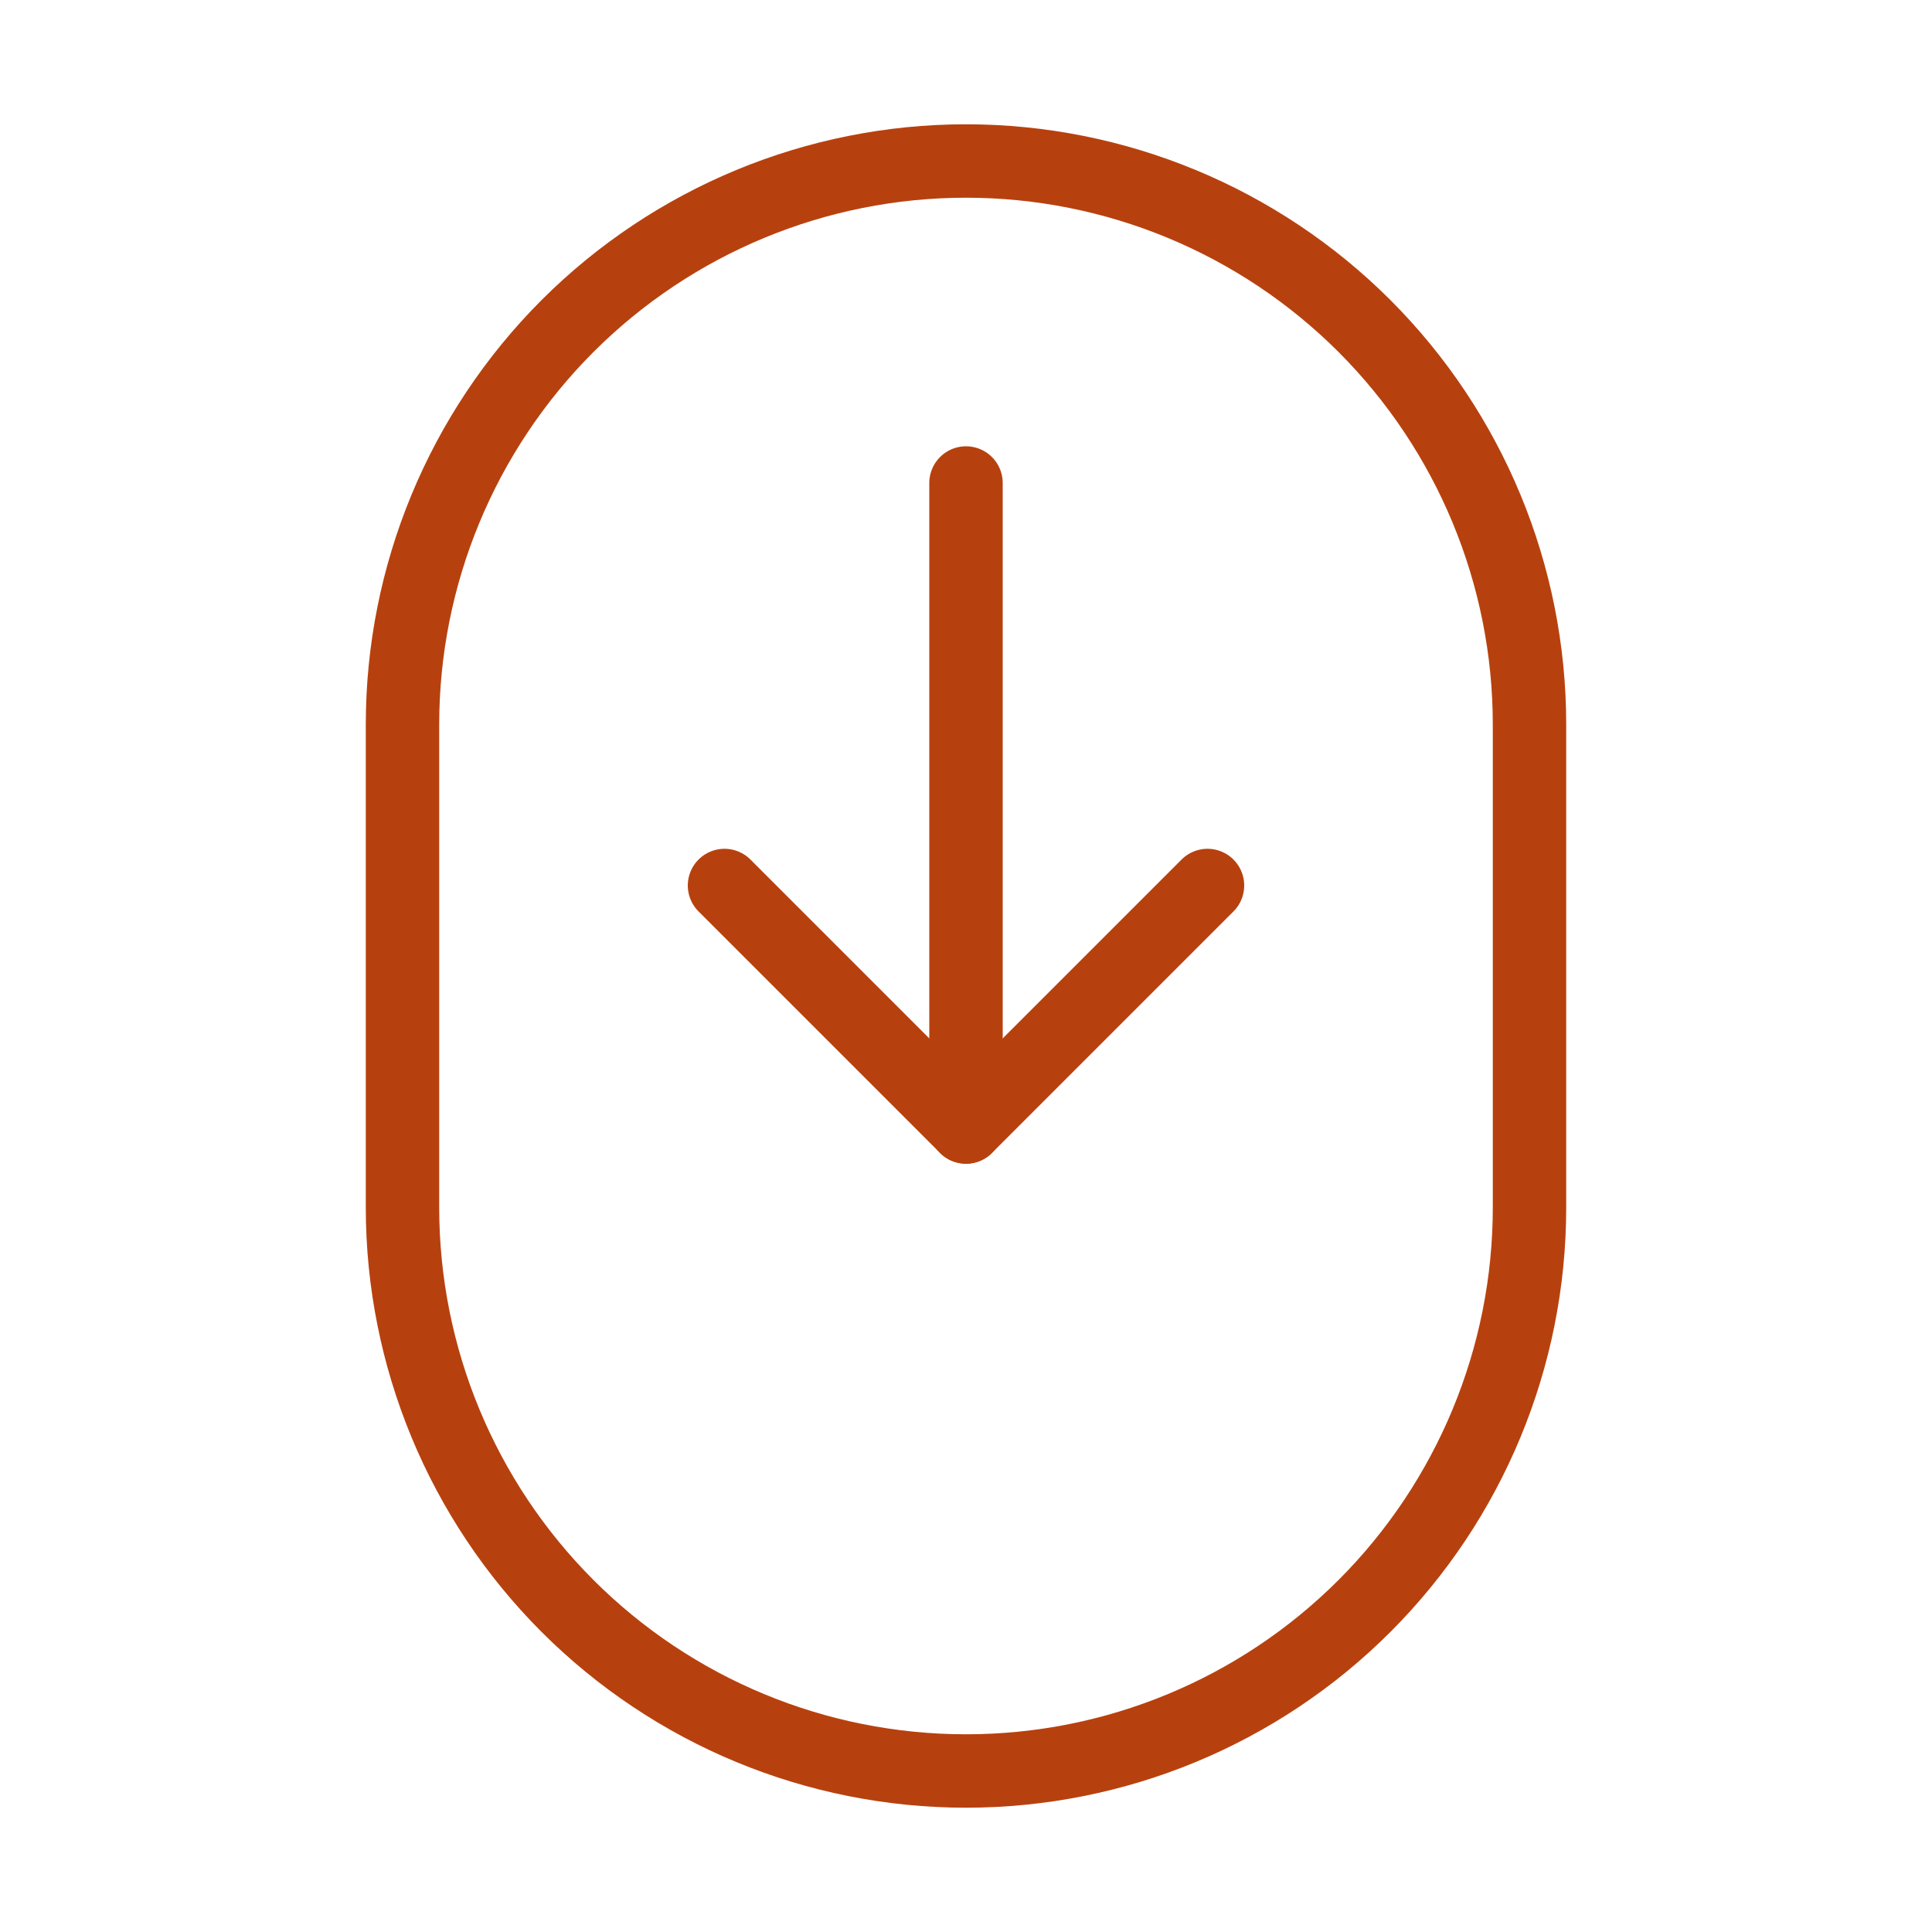
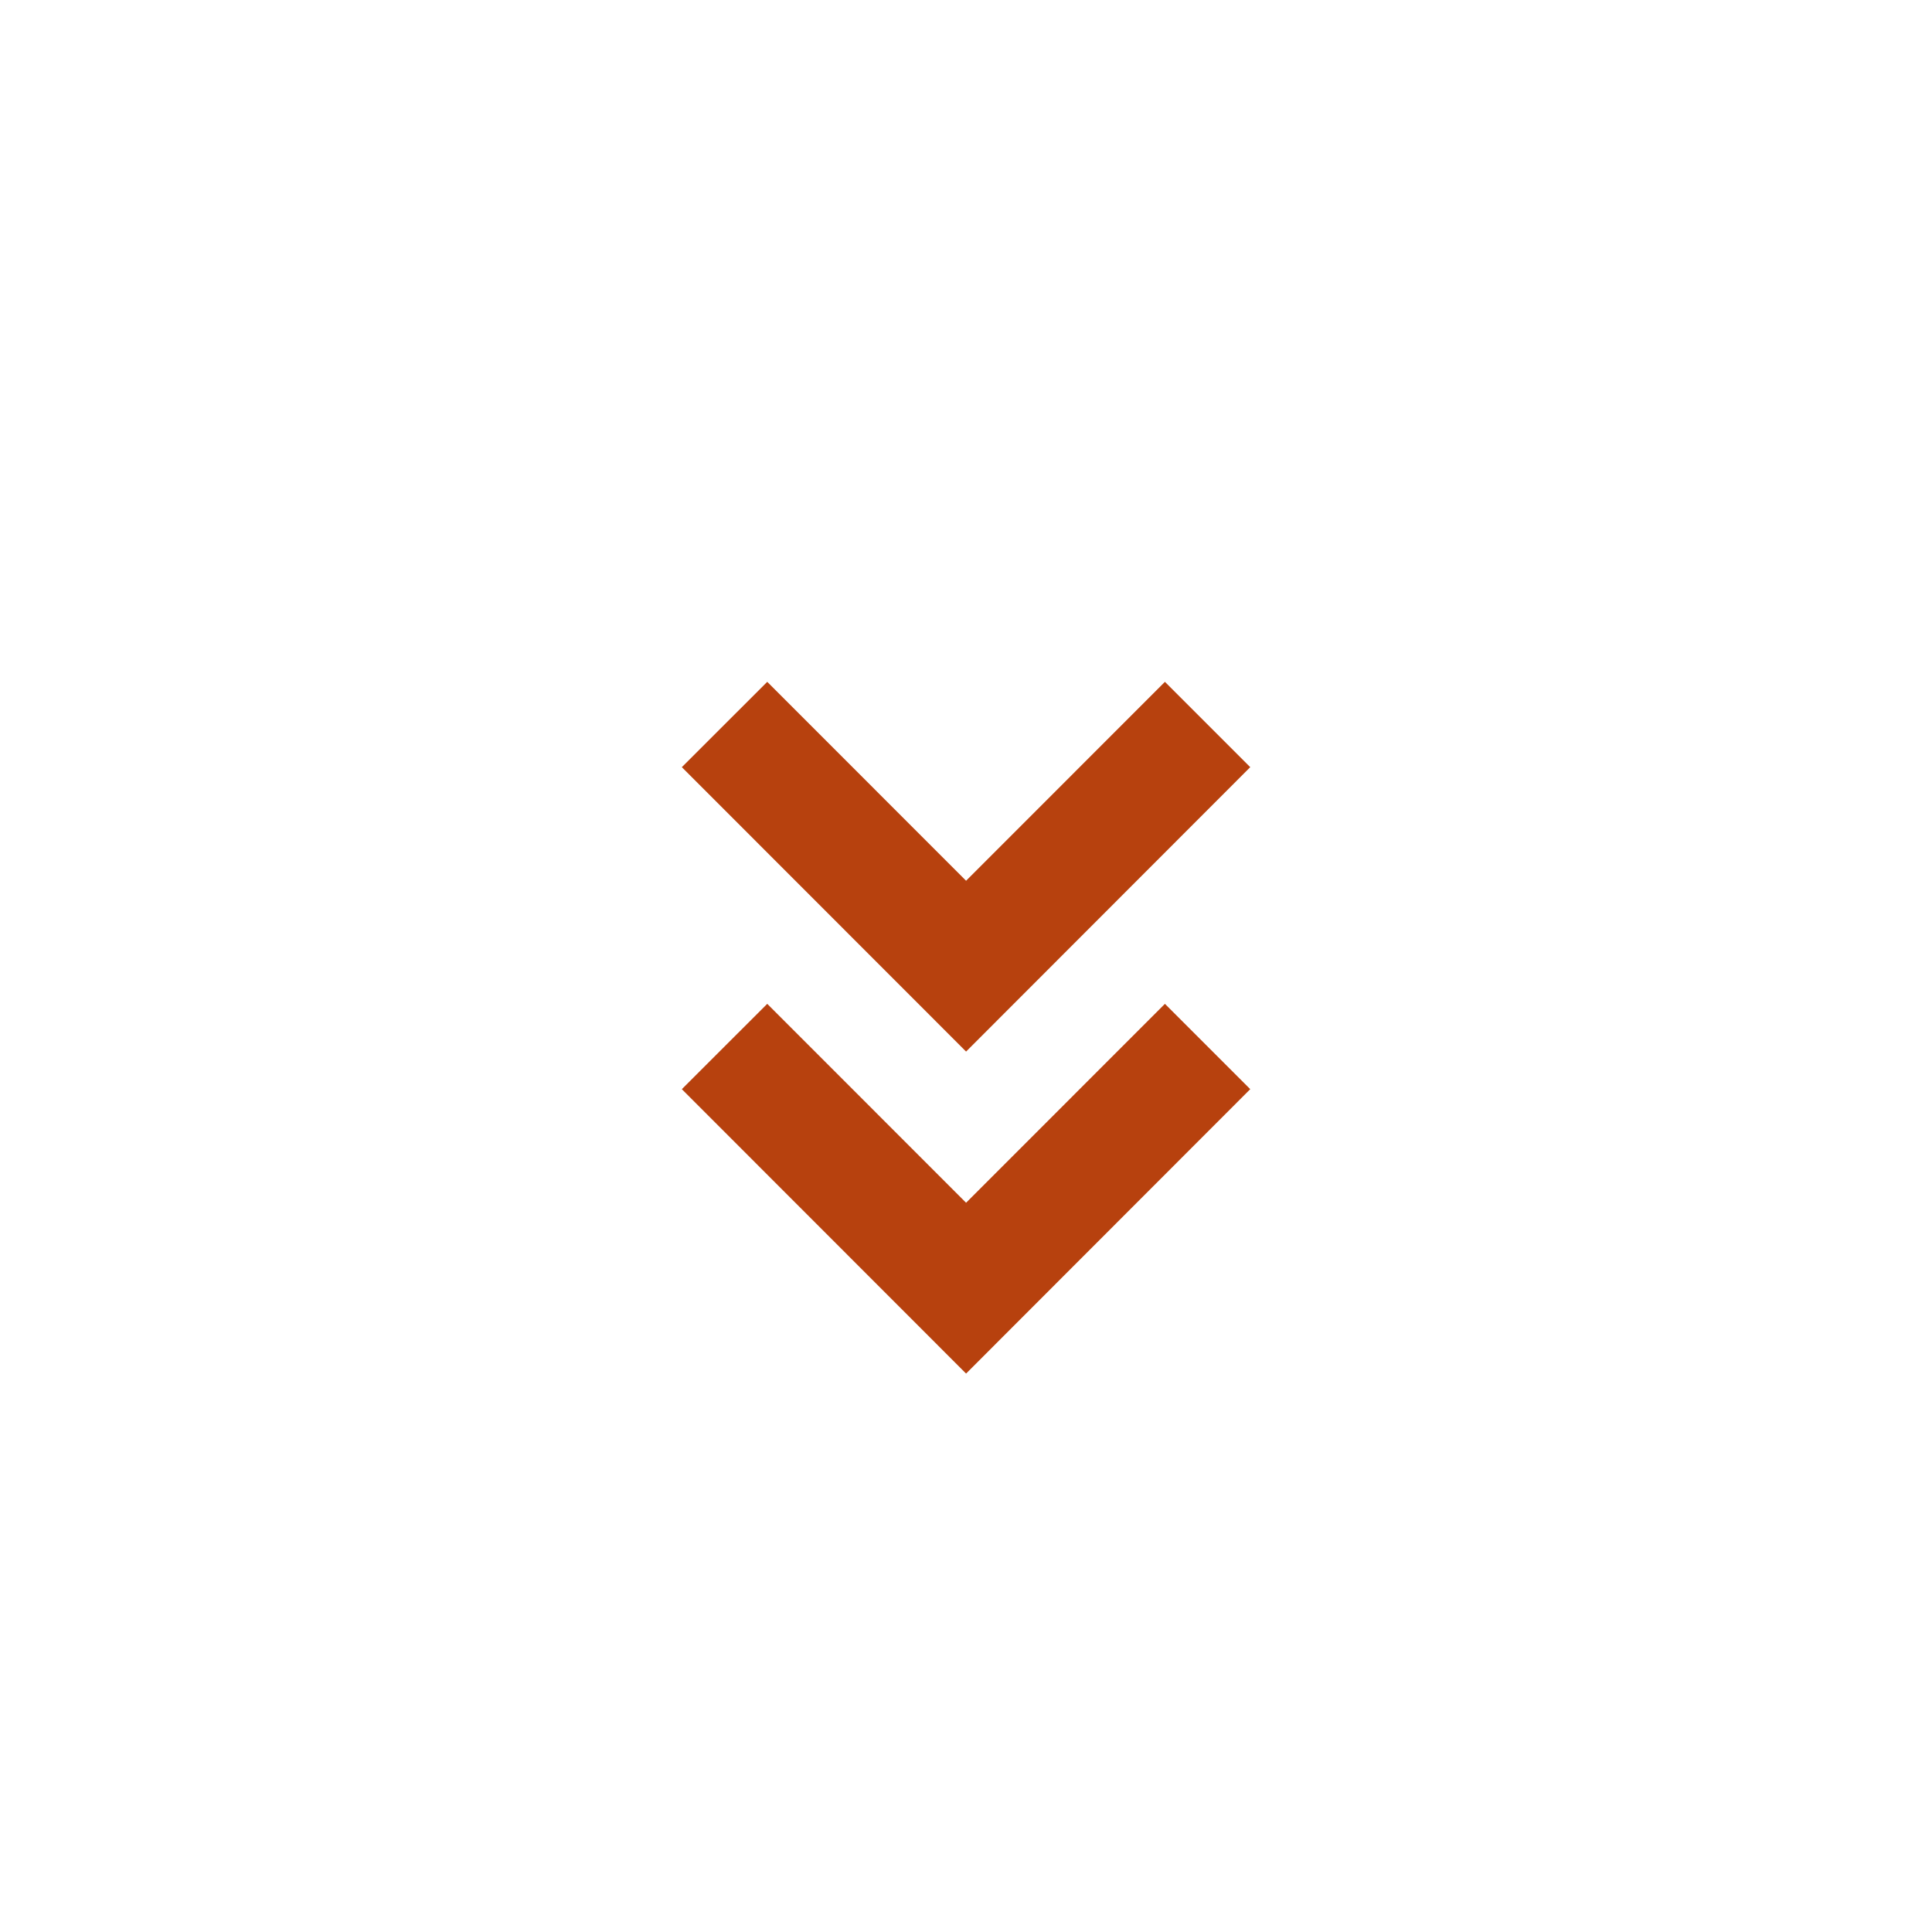
- <svg xmlns="http://www.w3.org/2000/svg" width="64px" height="64px" viewBox="0 0 24 24" fill="none">
+ <svg xmlns="http://www.w3.org/2000/svg" width="800px" height="800px" viewBox="0 0 24 24" fill="none">
  <g id="SVGRepo_bgCarrier" stroke-width="0" />
  <g id="SVGRepo_tracerCarrier" stroke-linecap="round" stroke-linejoin="round" />
  <g id="SVGRepo_iconCarrier">
-     <path d="M5 15C5 16.857 5.738 18.637 7.05 19.95C8.363 21.263 10.143 22 12 22C13.857 22 15.637 21.263 16.95 19.95C18.262 18.637 19 16.857 19 15V9C19 7.143 18.262 5.363 16.95 4.05C15.637 2.738 13.857 2 12 2C10.143 2 8.363 2.738 7.05 4.05C5.738 5.363 5 7.143 5 9V15Z" stroke="#B7410E" stroke-width="0.912" stroke-linecap="round" stroke-linejoin="round" />
-     <path d="M12 6V14" stroke="#B7410E" stroke-width="0.912" stroke-linecap="round" stroke-linejoin="round" />
-     <path d="M15 11L12 14L9 11" stroke="#B7410E" stroke-width="0.912" stroke-linecap="round" stroke-linejoin="round" />
+     <path fill-rule="evenodd" clip-rule="evenodd" d="M12.001 10.941L9.531 8.47L8.47 9.53L12.001 13.063L15.531 9.53L14.471 8.47L12.001 10.941Z" fill="#B7410E" />
+     <path fill-rule="evenodd" clip-rule="evenodd" d="M12.001 14.941L9.531 12.47L8.47 13.53L12.001 17.063L15.531 13.53L14.471 12.47L12.001 14.941Z" fill="#B7410E" />
  </g>
</svg>
